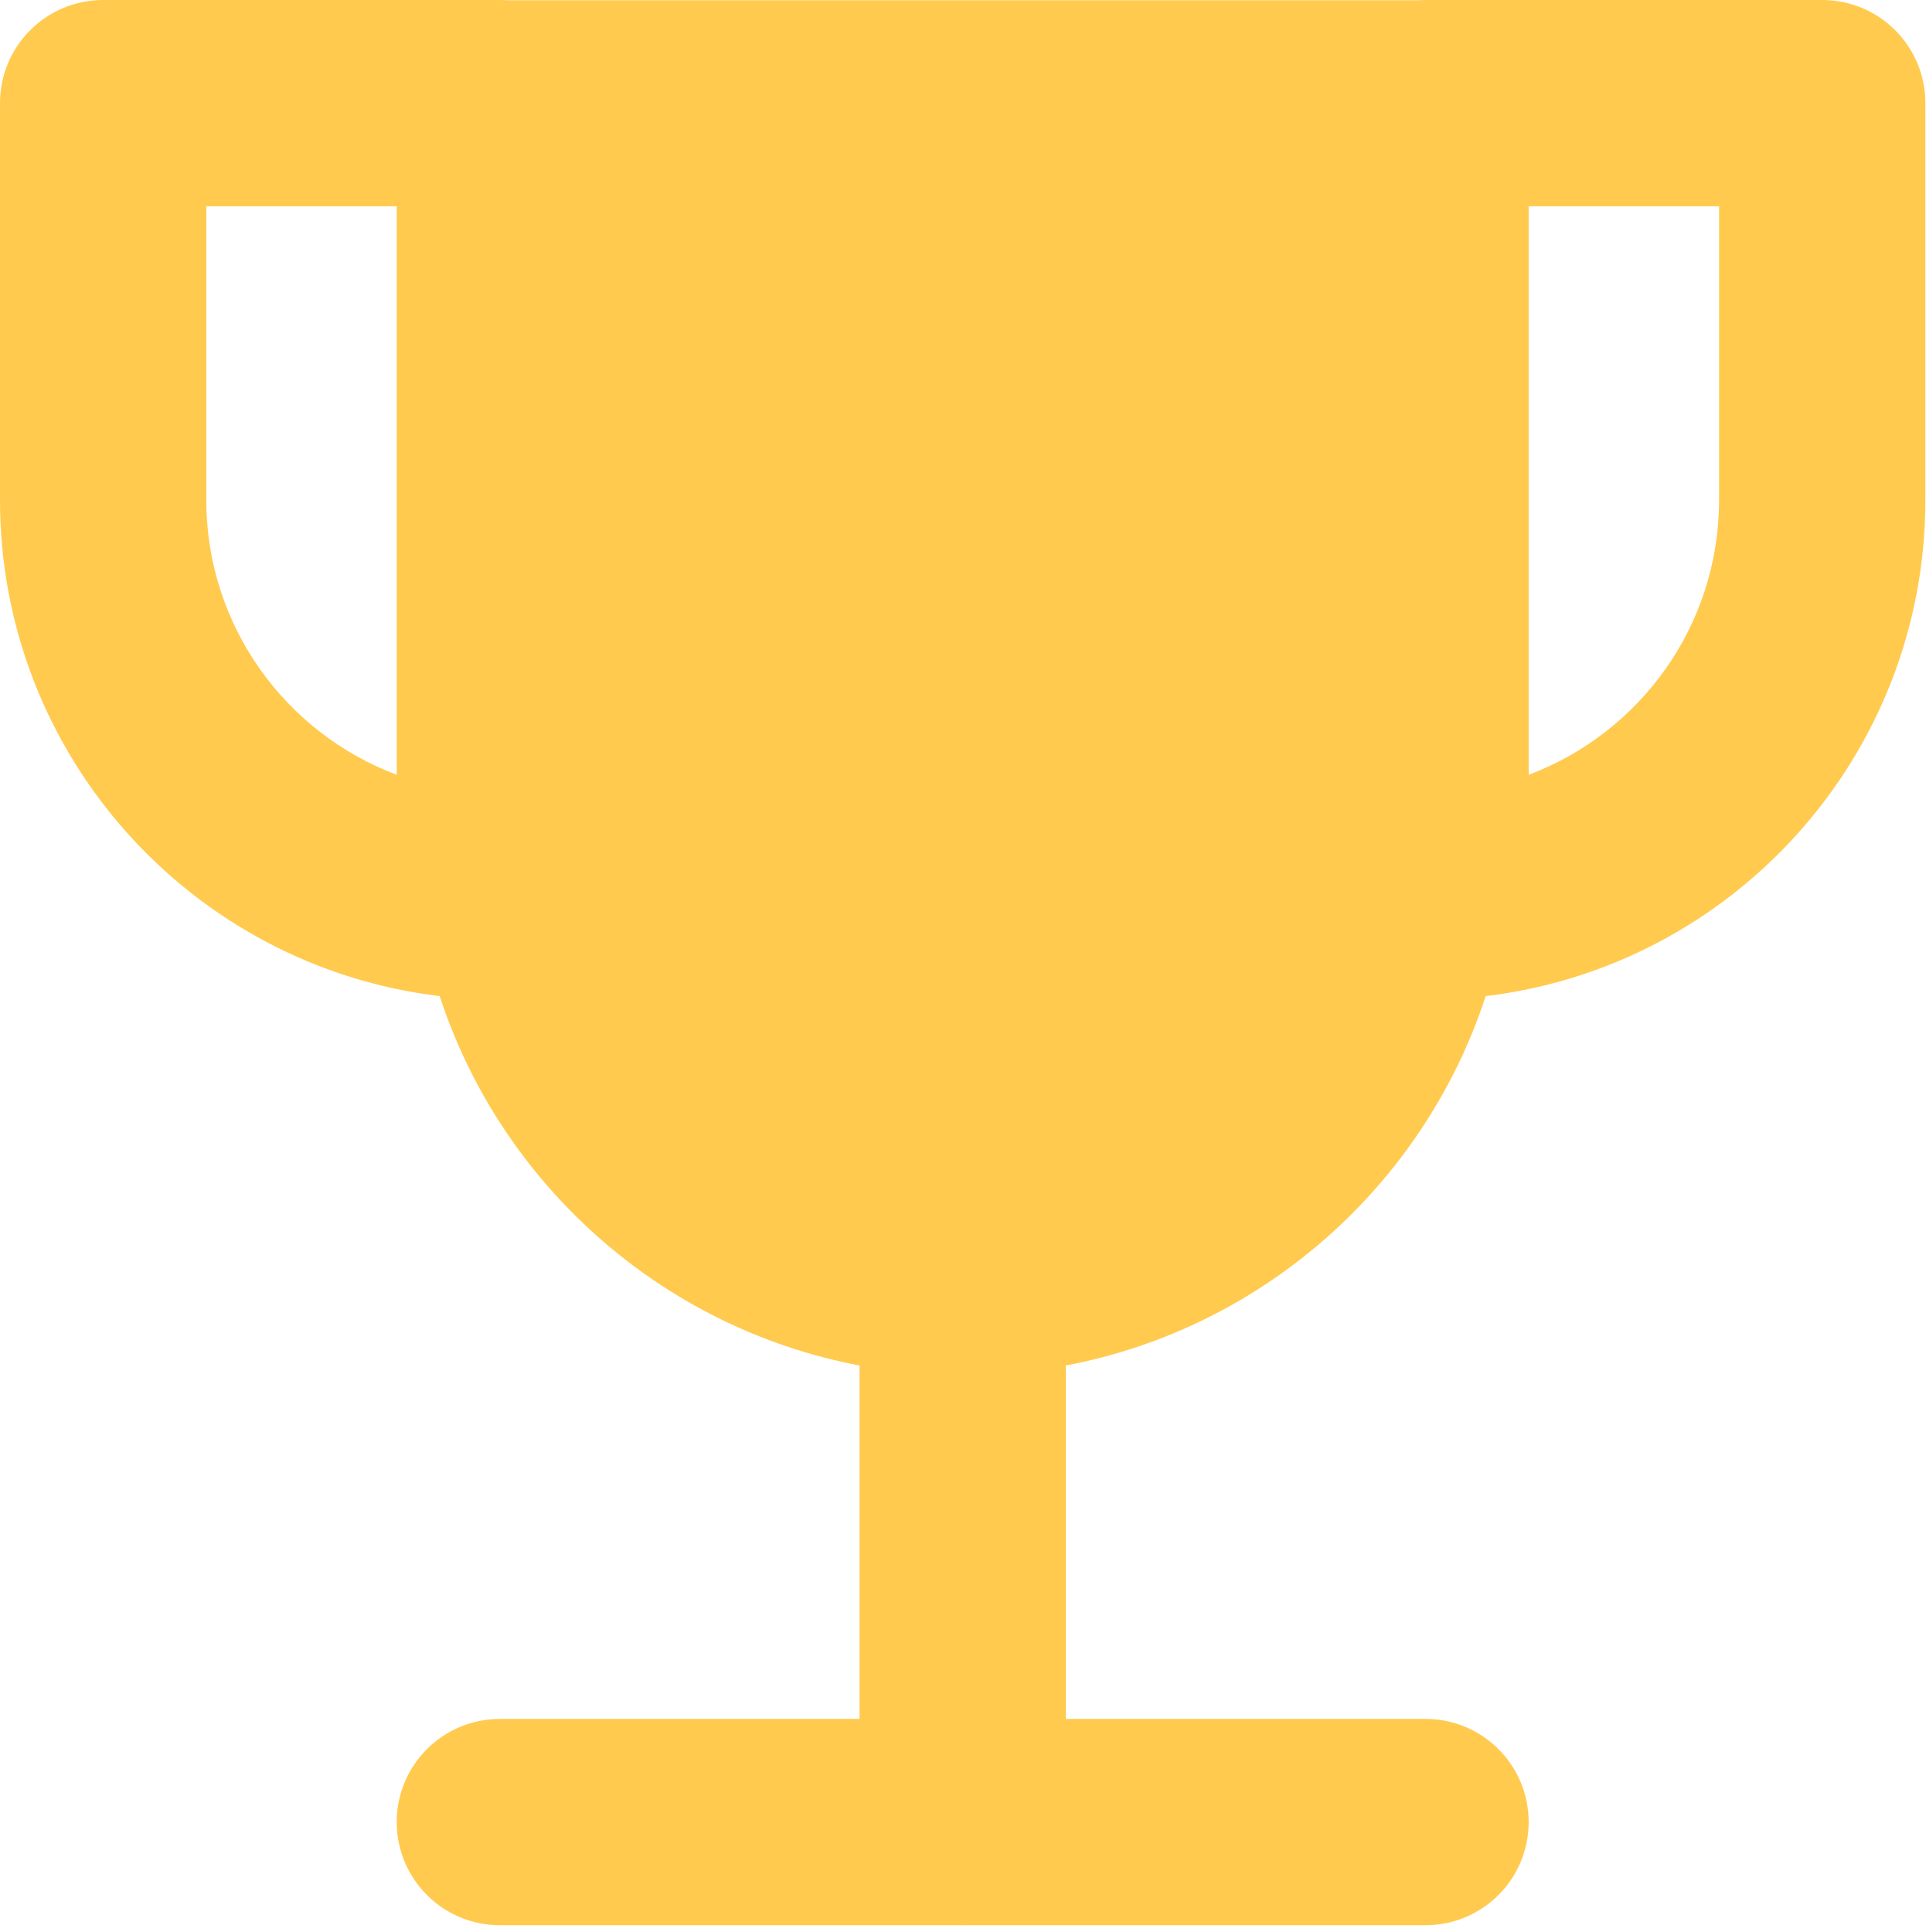
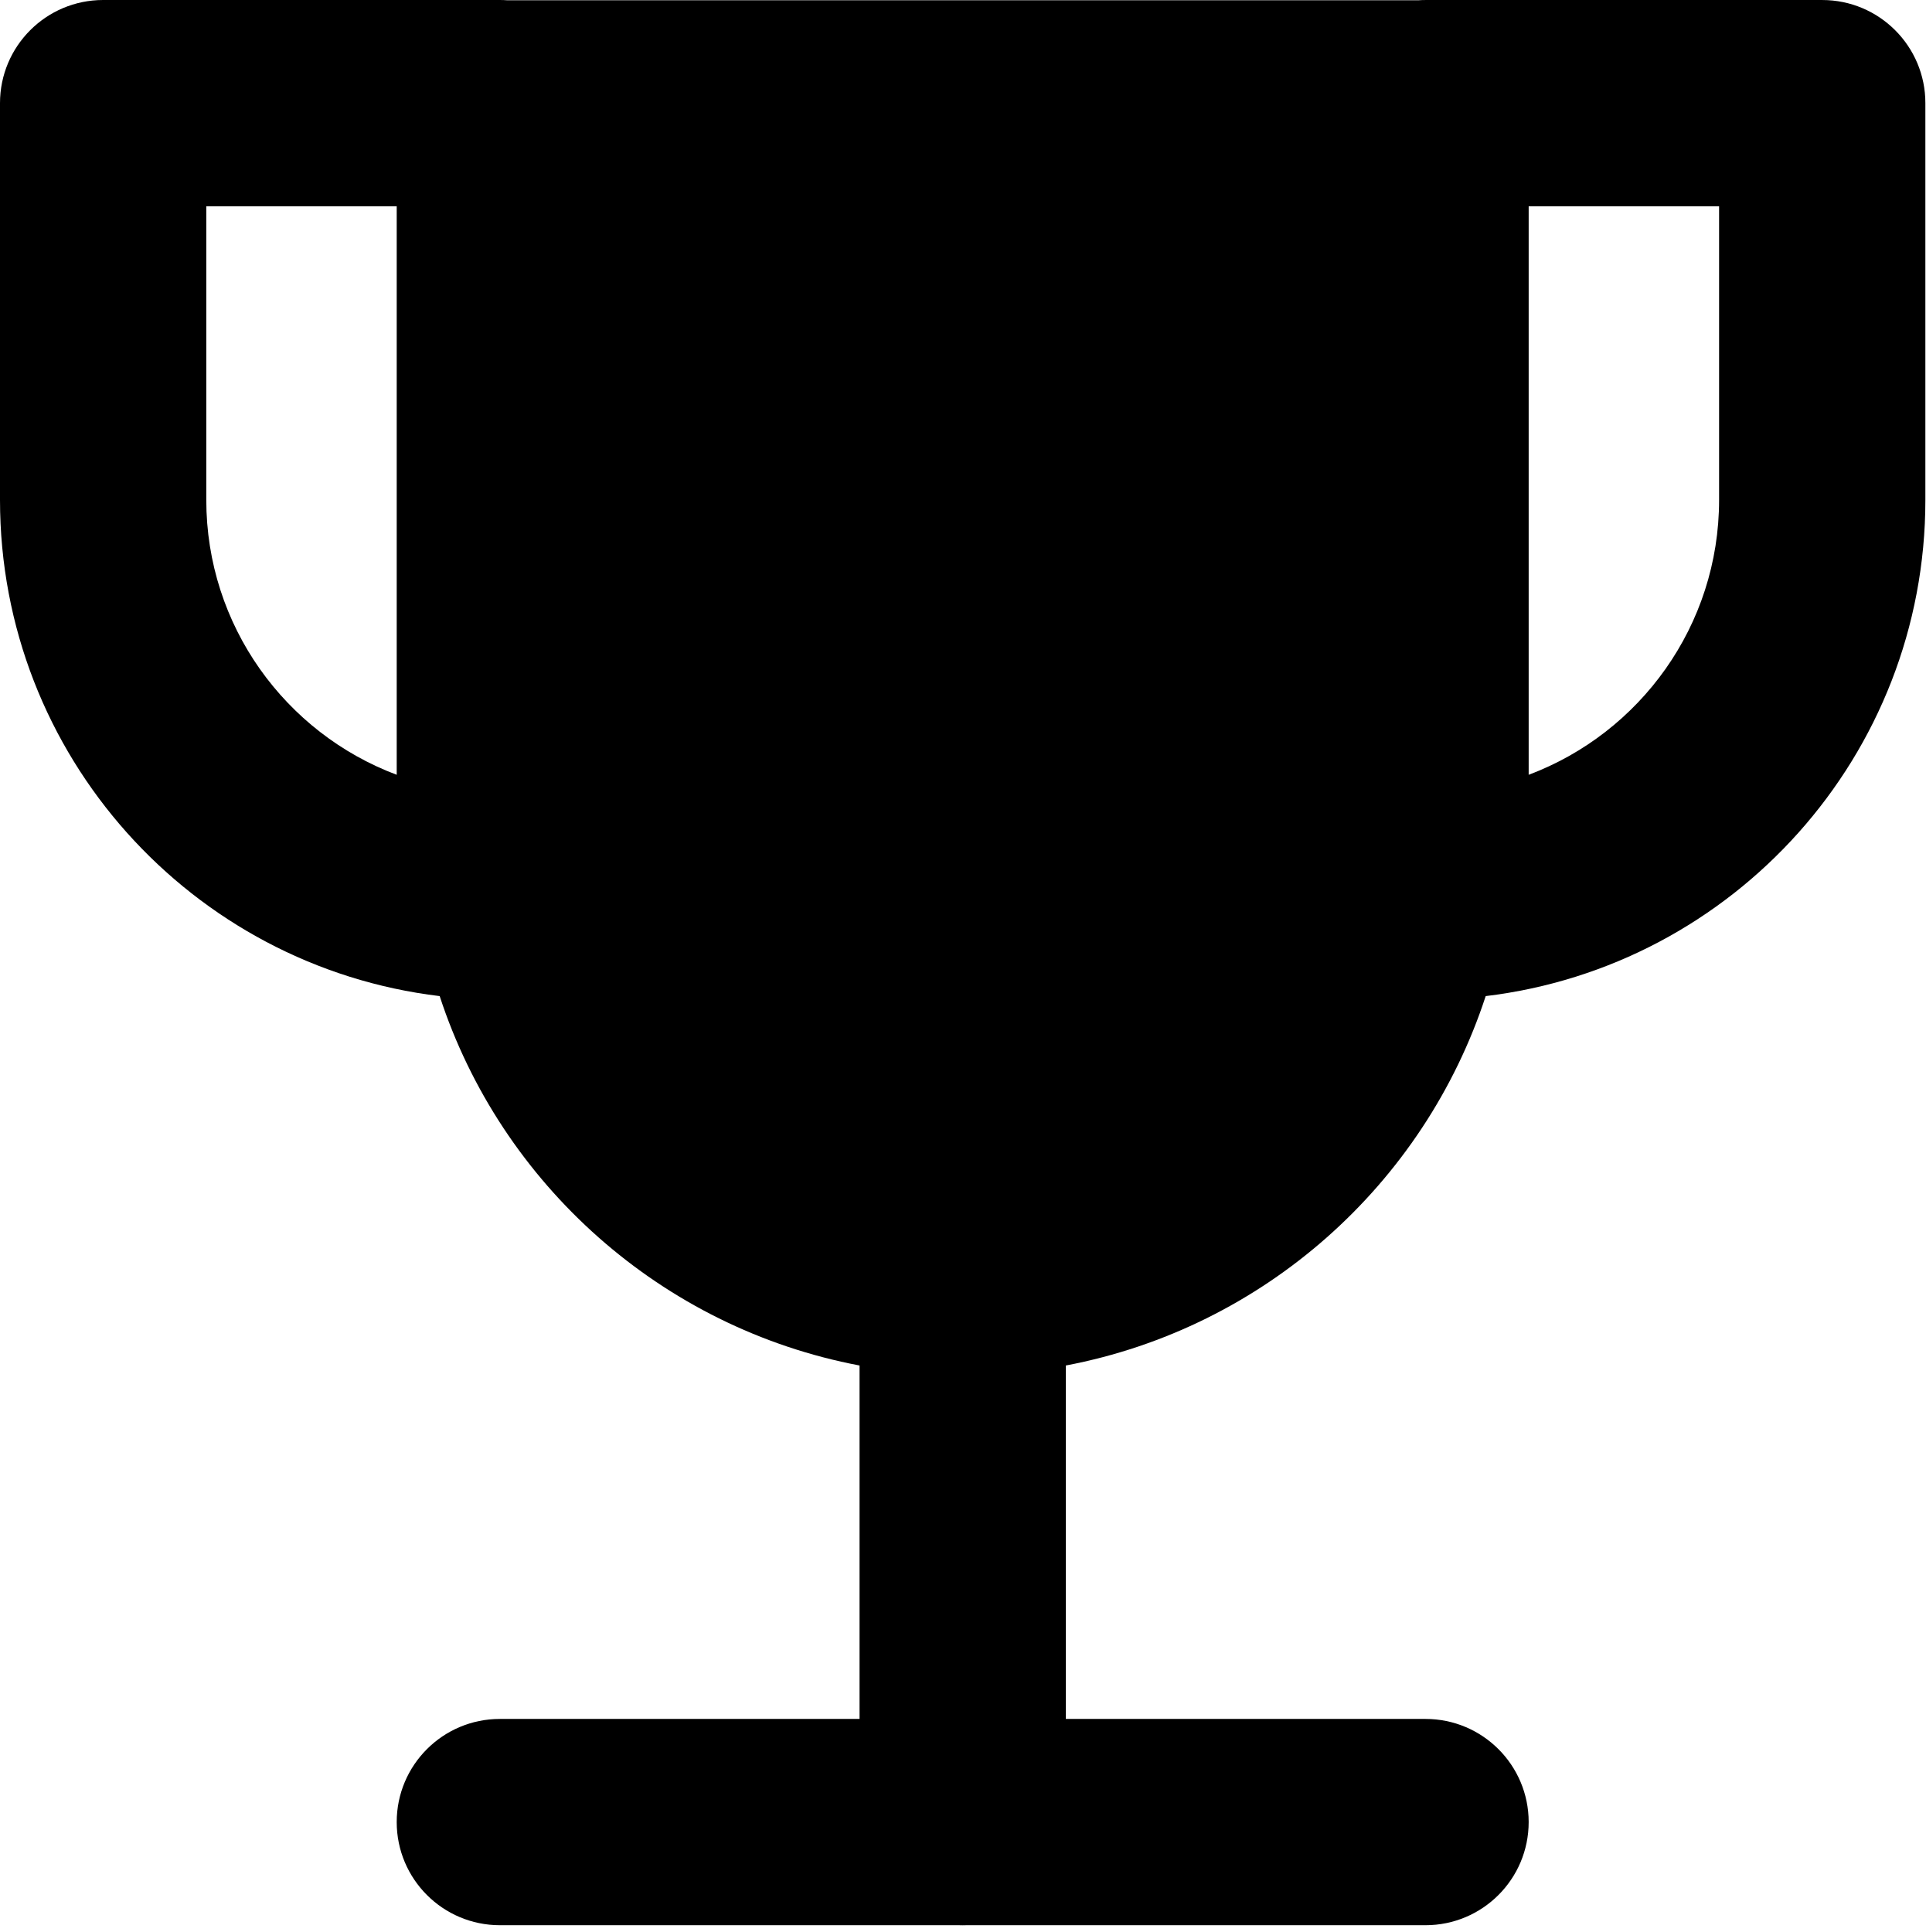
<svg xmlns="http://www.w3.org/2000/svg" width="283" height="284" viewBox="0 0 283 284" fill="none">
-   <path fill-rule="evenodd" clip-rule="evenodd" d="M0 15.161C0 6.788 6.788 0 15.161 0H73.471C73.85 0 74.227 0.014 74.599 0.041H208.436C208.797 0.015 209.163 0.002 209.529 0.002H267.839C276.212 0.002 283 6.79 283 15.162V73.481C283 111.064 254.781 142.057 218.373 146.425C209.329 174.102 185.753 195.207 156.661 200.726V252.68H209.529C217.902 252.68 224.69 259.468 224.69 267.841C224.69 276.214 217.902 283.002 209.529 283.002H142.031C141.855 283.008 141.678 283.012 141.5 283.012C141.322 283.012 141.145 283.008 140.969 283.002H73.471C65.098 283.002 58.31 276.214 58.31 267.841C58.31 259.468 65.098 252.68 73.471 252.68H126.339V200.726C97.247 195.207 73.671 174.102 64.626 146.425C28.22 142.057 0 111.064 0 73.481V15.161ZM58.31 113.892V30.322H30.321V73.481C30.321 91.977 41.959 107.754 58.31 113.892ZM224.69 30.323V113.892C241.041 107.754 252.679 91.977 252.679 73.481V30.323H224.69Z" fill="#FFCA4E" />
+   <path fill-rule="evenodd" clip-rule="evenodd" d="M0 15.161C0 6.788 6.788 0 15.161 0H73.471C73.85 0 74.227 0.014 74.599 0.041H208.436C208.797 0.015 209.163 0.002 209.529 0.002H267.839C276.212 0.002 283 6.79 283 15.162V73.481C283 111.064 254.781 142.057 218.373 146.425C209.329 174.102 185.753 195.207 156.661 200.726V252.68H209.529C217.902 252.68 224.69 259.468 224.69 267.841C224.69 276.214 217.902 283.002 209.529 283.002H142.031C141.855 283.008 141.678 283.012 141.5 283.012C141.322 283.012 141.145 283.008 140.969 283.002H73.471C65.098 283.002 58.31 276.214 58.31 267.841C58.31 259.468 65.098 252.68 73.471 252.68H126.339V200.726C97.247 195.207 73.671 174.102 64.626 146.425C28.22 142.057 0 111.064 0 73.481V15.161ZM58.31 113.892V30.322H30.321V73.481C30.321 91.977 41.959 107.754 58.31 113.892ZM224.69 30.323V113.892C241.041 107.754 252.679 91.977 252.679 73.481V30.323H224.69Z" fill="currentColor" />
</svg>
